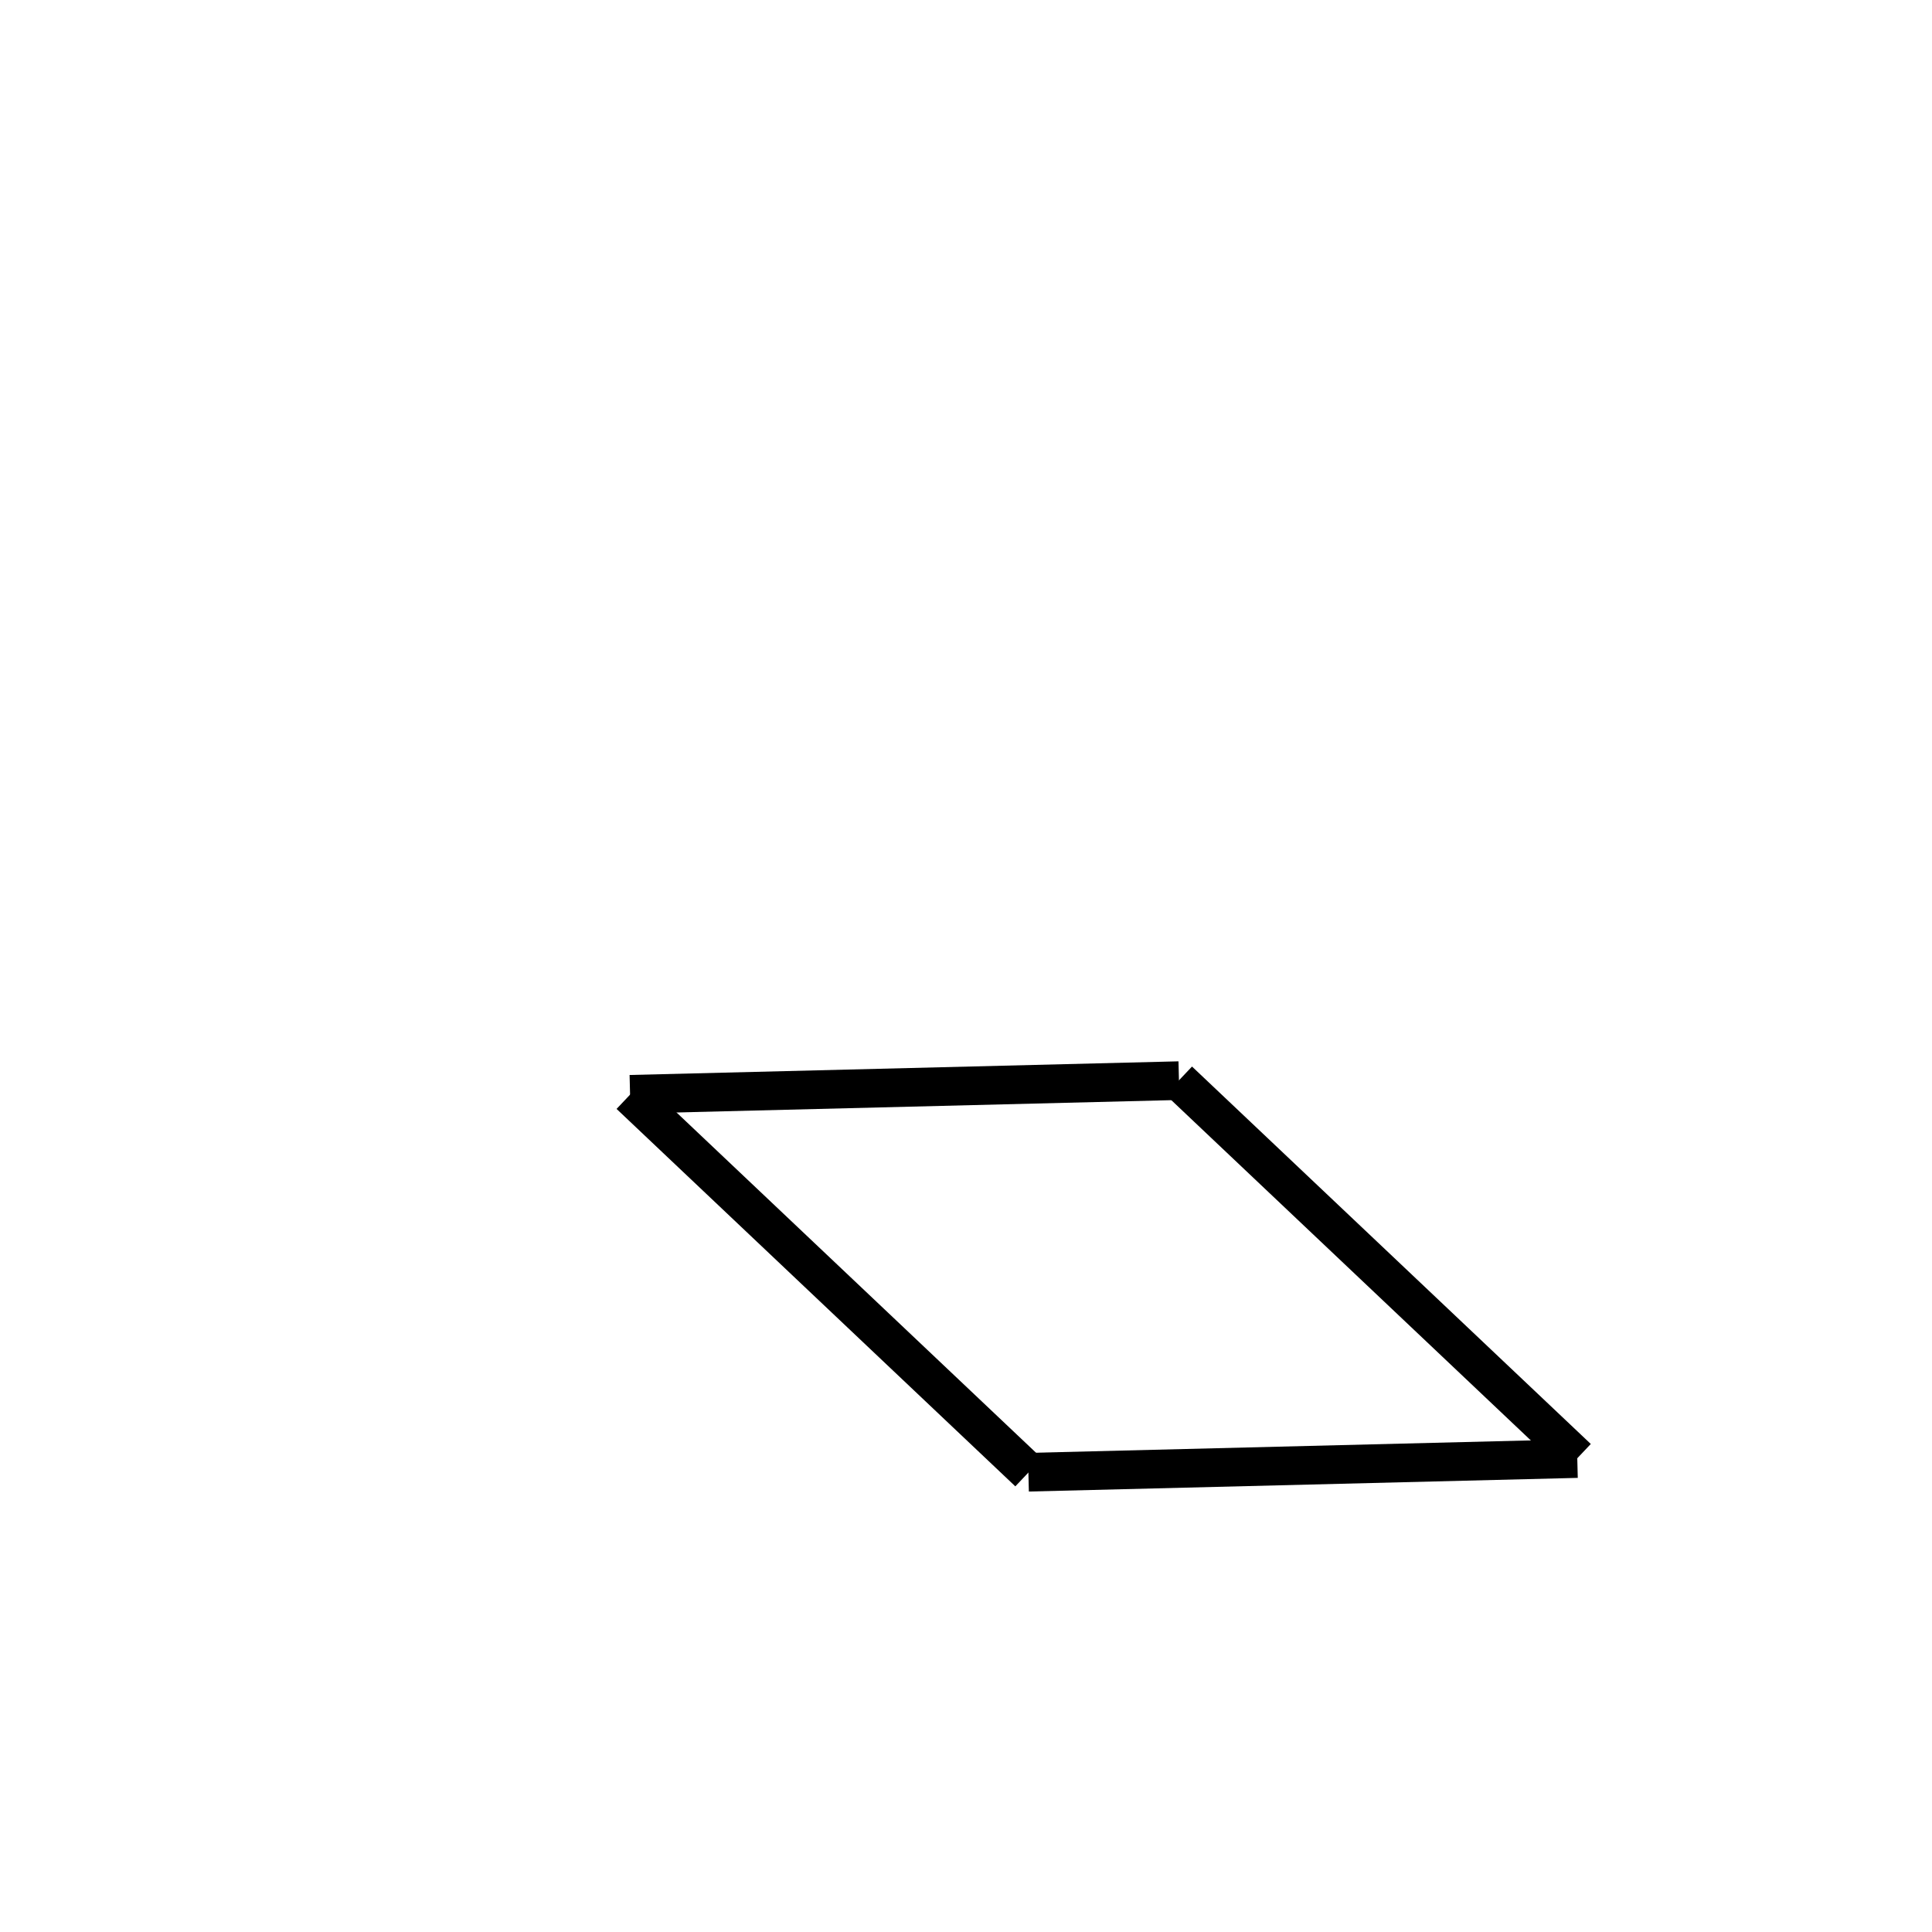
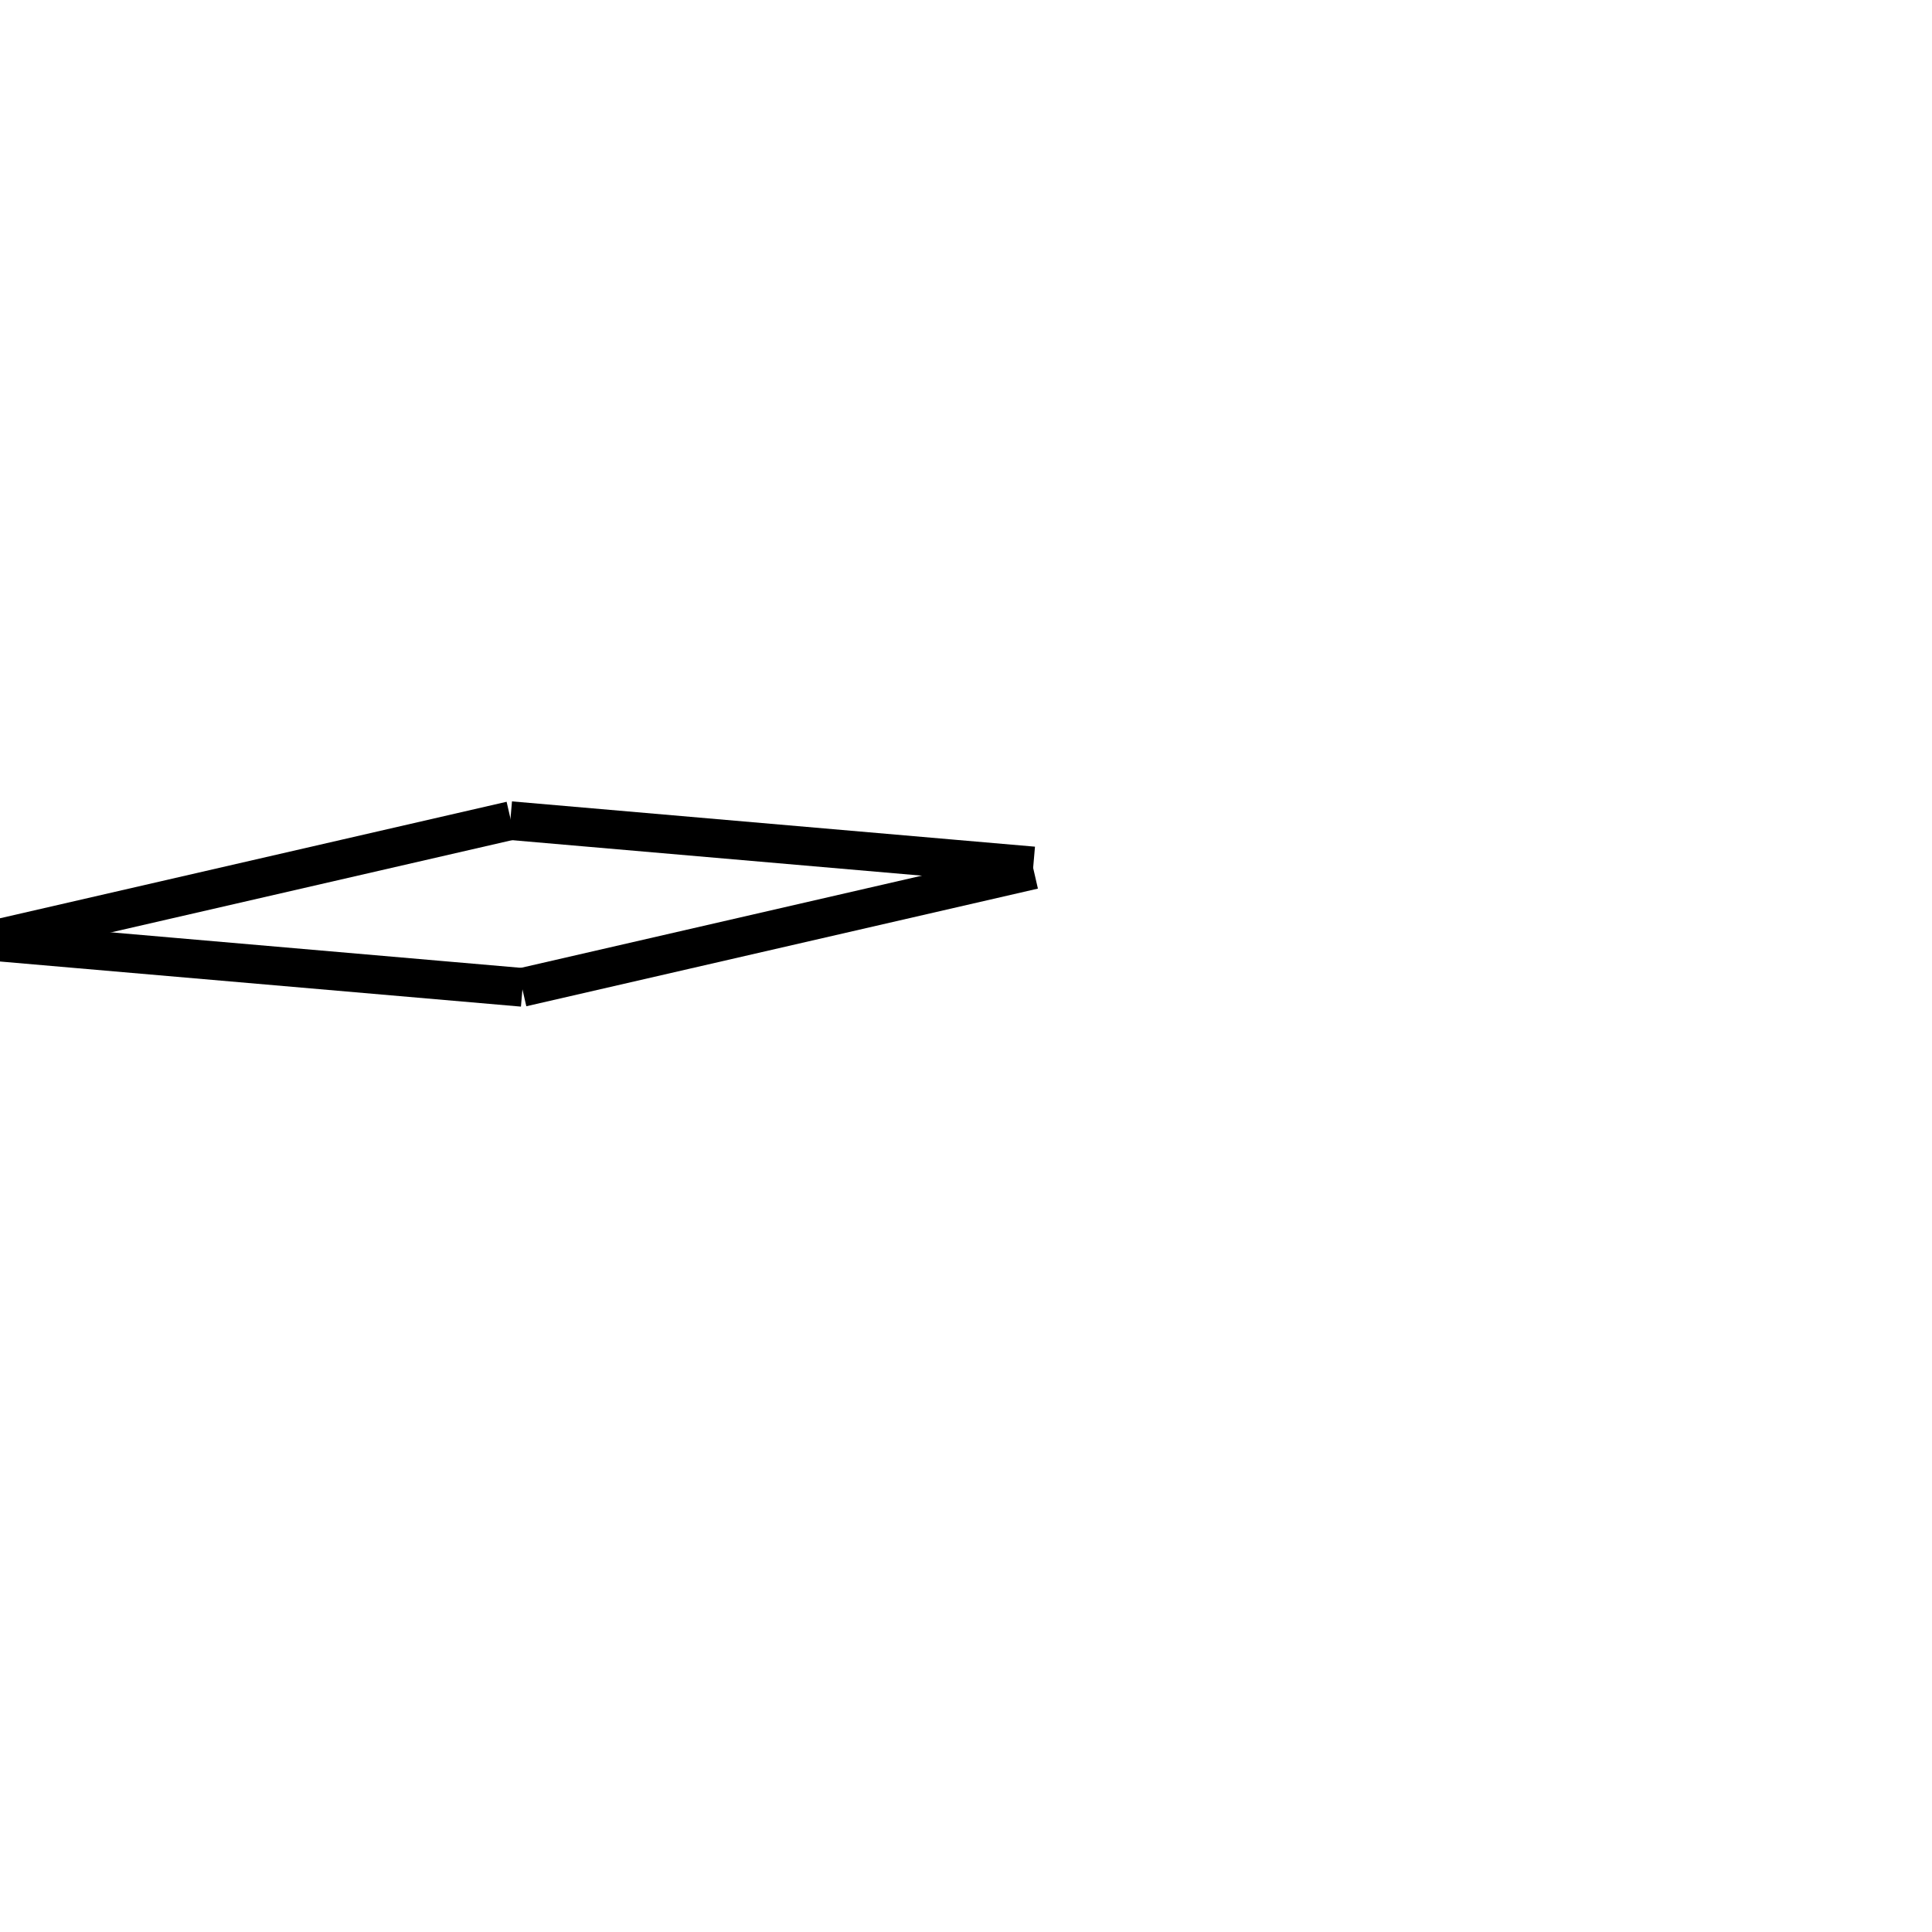
<svg xmlns="http://www.w3.org/2000/svg" height="100" width="100">
-   <line x1="32.612" y1="56.641" x2="61.023" y2="55.934" stroke-width="2" stroke="black" />
-   <line x1="61.011" y1="55.93" x2="81.652" y2="75.466" stroke-width="2" stroke="black" />
-   <line x1="53.229" y1="76.202" x2="81.64" y2="75.495" stroke-width="2" stroke="black" />
-   <line x1="32.601" y1="56.671" x2="53.241" y2="76.207" stroke-width="2" stroke="black" />
+   <line x1="53.498" y1="45.02" x2="27.018" y2="51.109" stroke-width="2" stroke="black" />
+   <line x1="27.05" y1="51.106" x2="-0.02" y2="48.762" stroke-width="2" stroke="black" />
+   <line x1="26.446" y1="42.474" x2="-0.034" y2="48.563" stroke-width="2" stroke="black" />
+   <line x1="53.484" y1="44.82" x2="26.414" y2="42.476" stroke-width="2" stroke="black" />
</svg>
